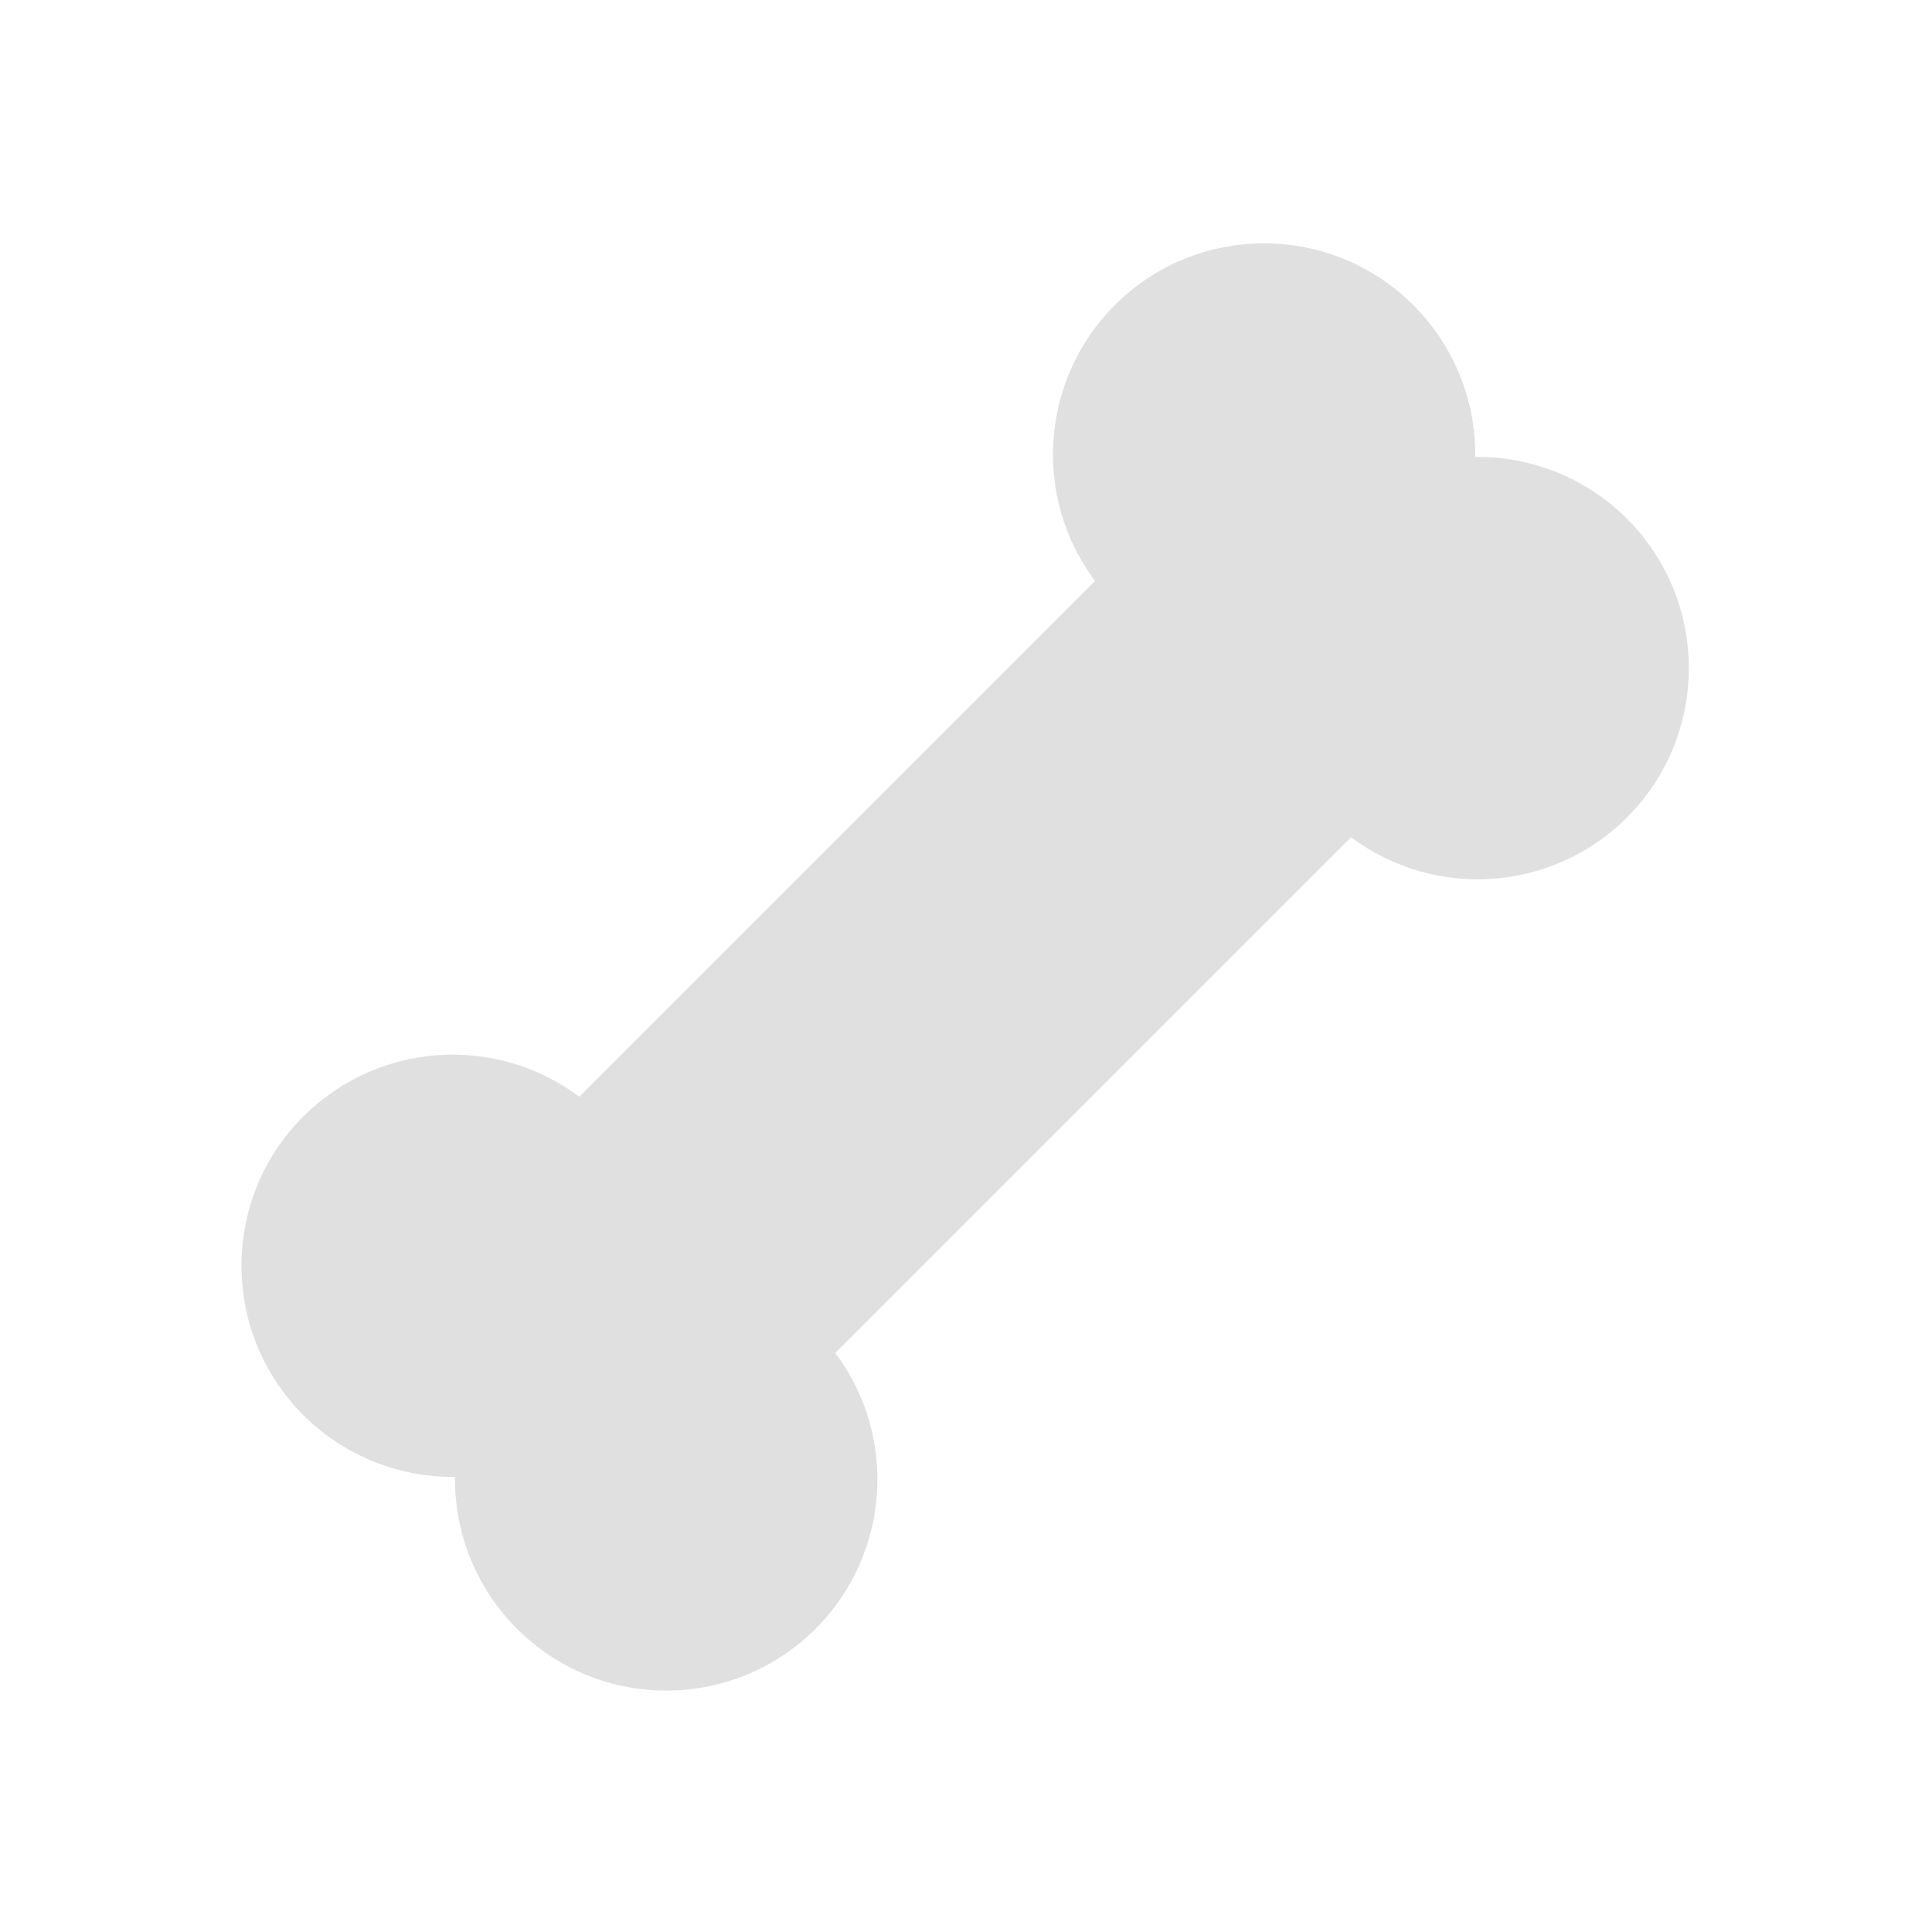
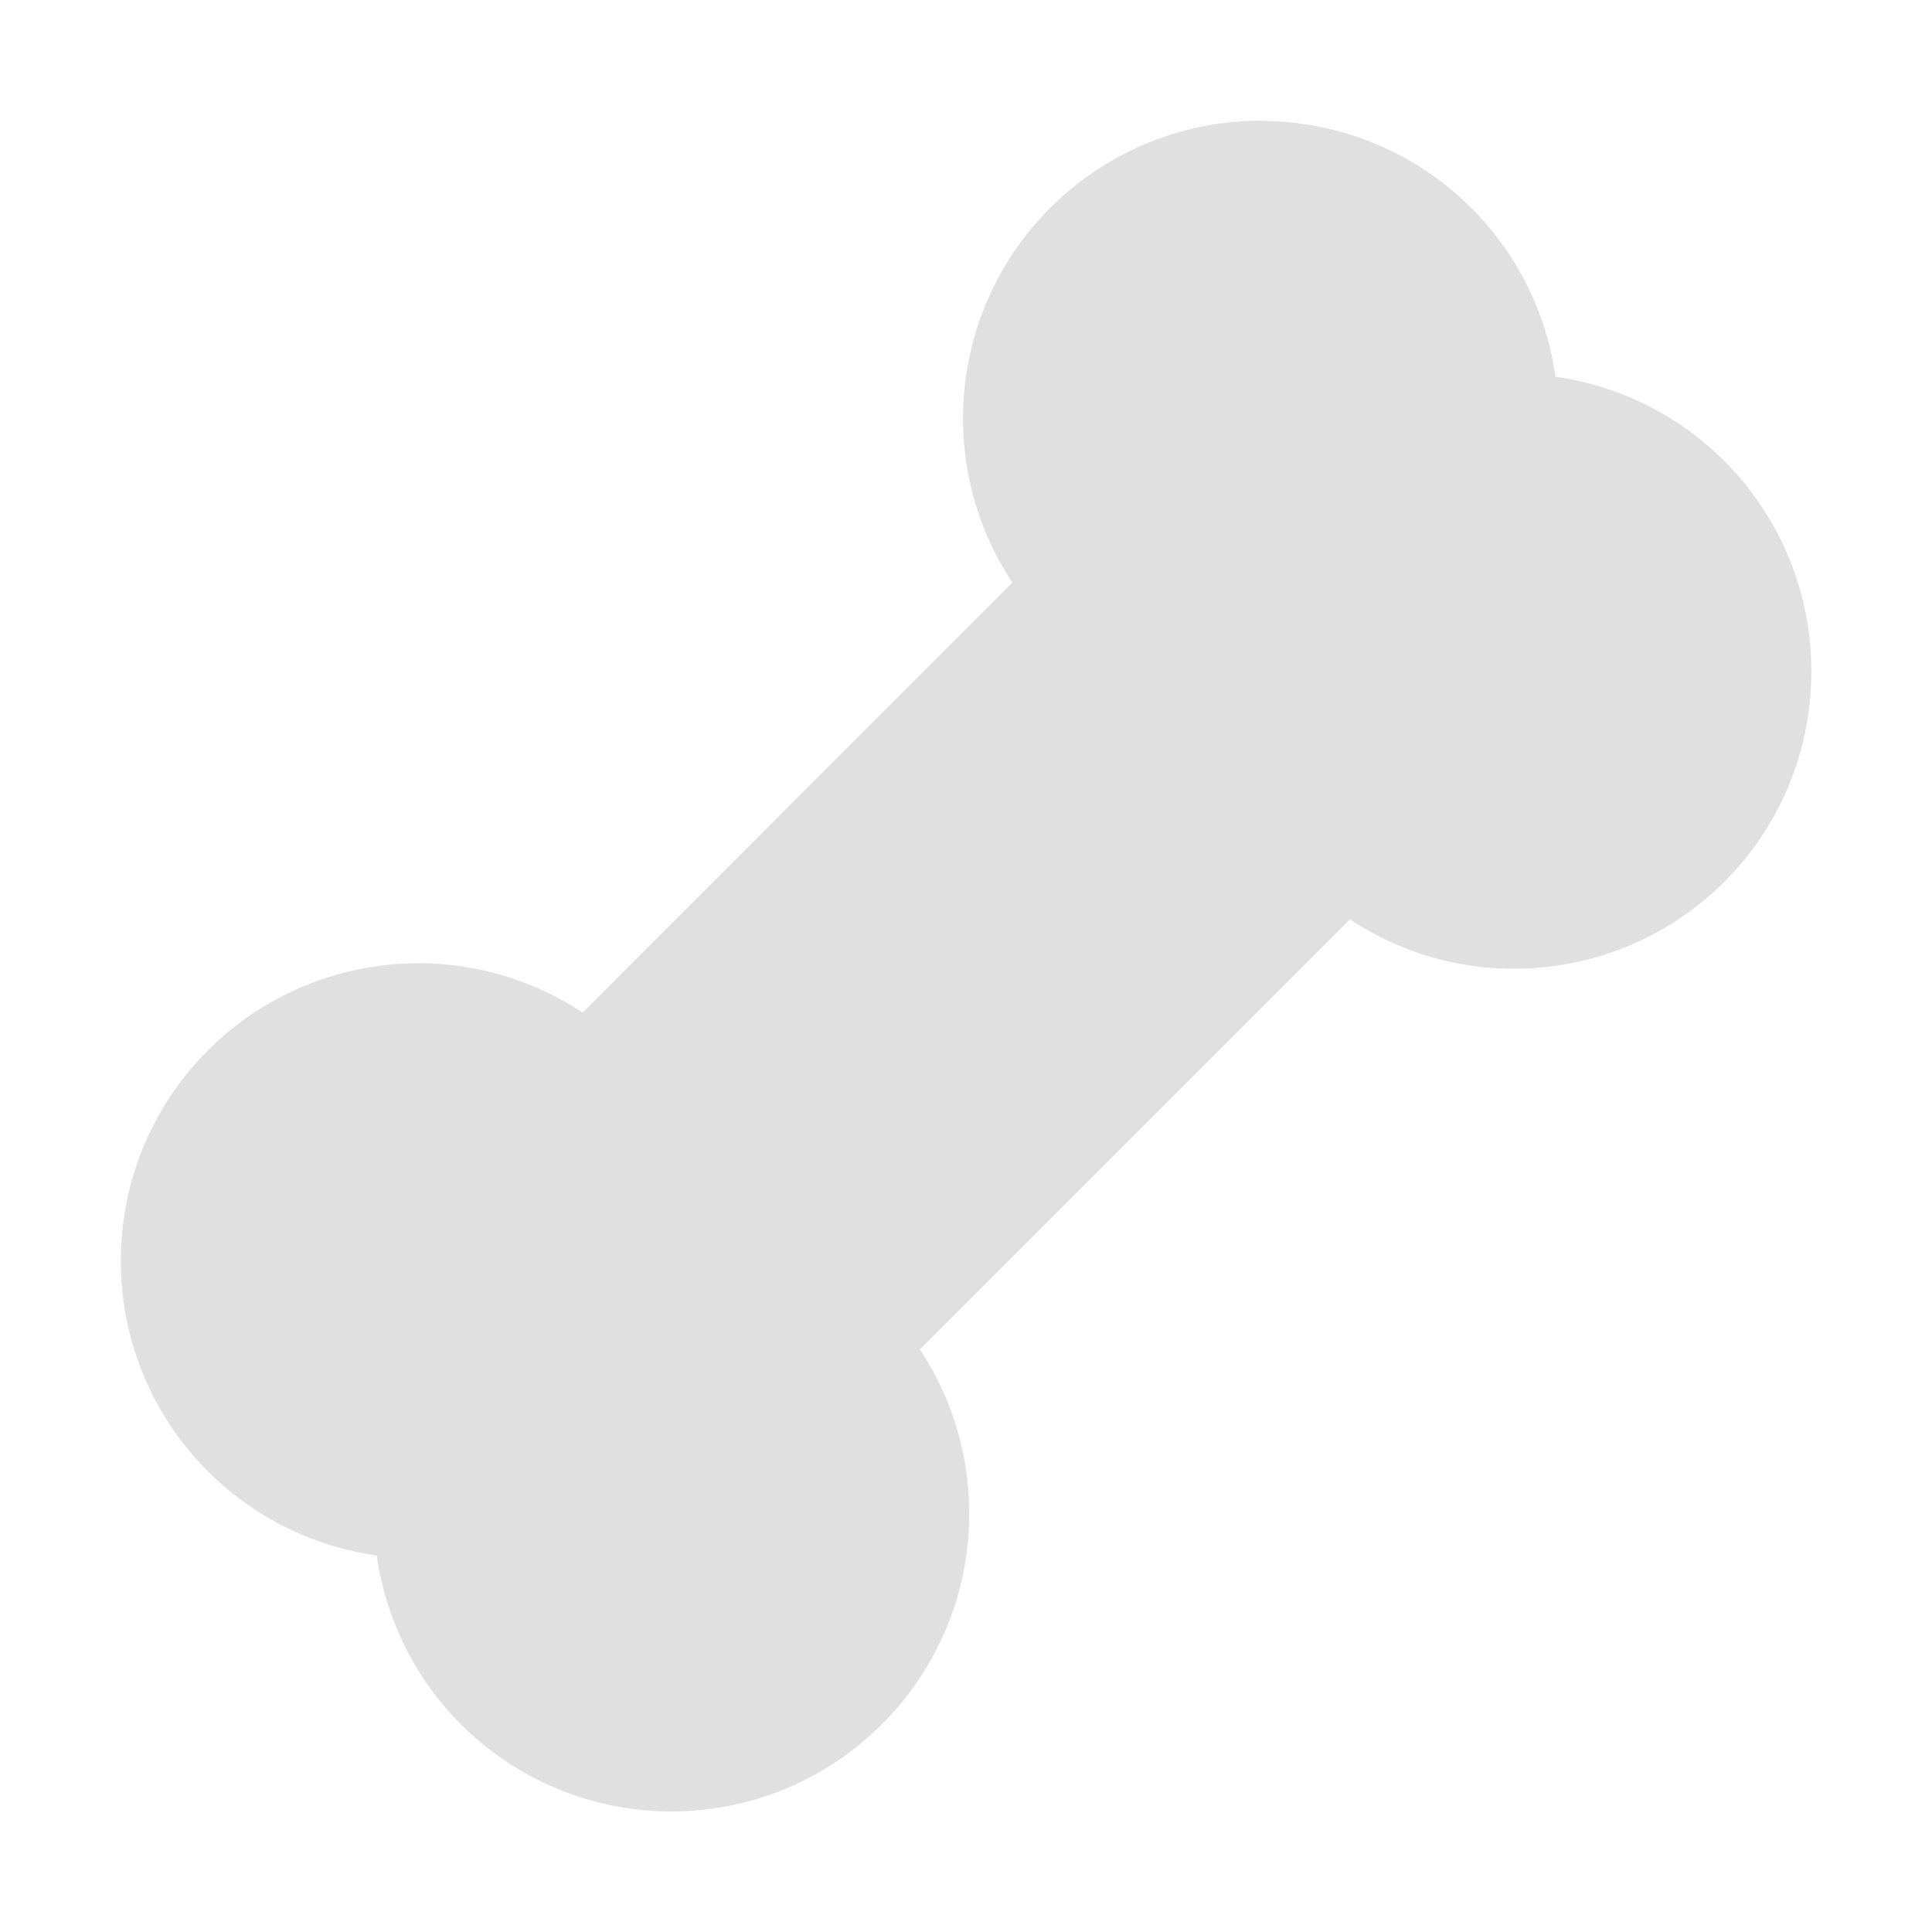
- <svg xmlns="http://www.w3.org/2000/svg" width="32" height="32" viewBox="0 0 32 32" id="svg2" version="1.1">
+ <svg xmlns="http://www.w3.org/2000/svg" width="16" height="16" viewBox="0 0 16 16" id="svg2" version="1.1">
  <defs id="defs4" />
-   <g id="layer1" transform="translate(0,-1020.362)">
-     <path style="fill:#e0e0e0;fill-opacity:0.996;stroke:none;stroke-width:4;stroke-linecap:round;stroke-linejoin:miter;stroke-miterlimit:4;stroke-dasharray:none;stroke-opacity:1" d="m 5.025,1038.852 a 3.5,3.5 0 0 0 0,4.95 3.5,3.5 0 0 0 2.511,1.022 3.5,3.5 0 0 0 1.025,2.514 3.5,3.5 0 0 0 4.95,0 3.5,3.5 0 0 0 0.325,-4.567 l 8.542,-8.542 a 3.5,3.5 0 0 0 4.569,-0.326 3.5,3.5 0 0 0 0,-4.95 3.5,3.5 0 0 0 -2.512,-1.023 3.5,3.5 0 0 0 -1.023,-2.512 3.5,3.5 0 0 0 -4.95,0 3.5,3.5 0 0 0 -0.325,4.567 l -8.542,8.542 a 3.5,3.5 0 0 0 -4.569,0.326 z" id="rect4352" />
+   <g id="layer1" transform="translate(0,-1036.362)">
+     <path style="opacity:1;fill:#e0e0e0;fill-opacity:0.996;stroke:none;stroke-width:2;stroke-linecap:round;stroke-linejoin:miter;stroke-miterlimit:4;stroke-dasharray:none;stroke-dashoffset:0;stroke-opacity:1" d="m 10.478,1037.362 a 2.466,2.466 0 0 0 -1.78,0.721 2.466,2.466 0 0 0 -0.314,3.104 l -3.559,3.561 a 2.466,2.466 0 0 0 -3.102,0.312 2.466,2.466 0 0 0 0,3.488 2.466,2.466 0 0 0 1.397,0.696 2.466,2.466 0 0 0 0.696,1.397 2.466,2.466 0 0 0 3.488,0 2.466,2.466 0 0 0 0.314,-3.104 l 3.561,-3.561 a 2.466,2.466 0 0 0 3.1,-0.31 2.466,2.466 0 0 0 0,-3.487 2.466,2.466 0 0 0 -1.397,-0.697 2.466,2.466 0 0 0 -0.696,-1.397 2.466,2.466 0 0 0 -1.707,-0.721 z" id="path4139" />
  </g>
</svg>
